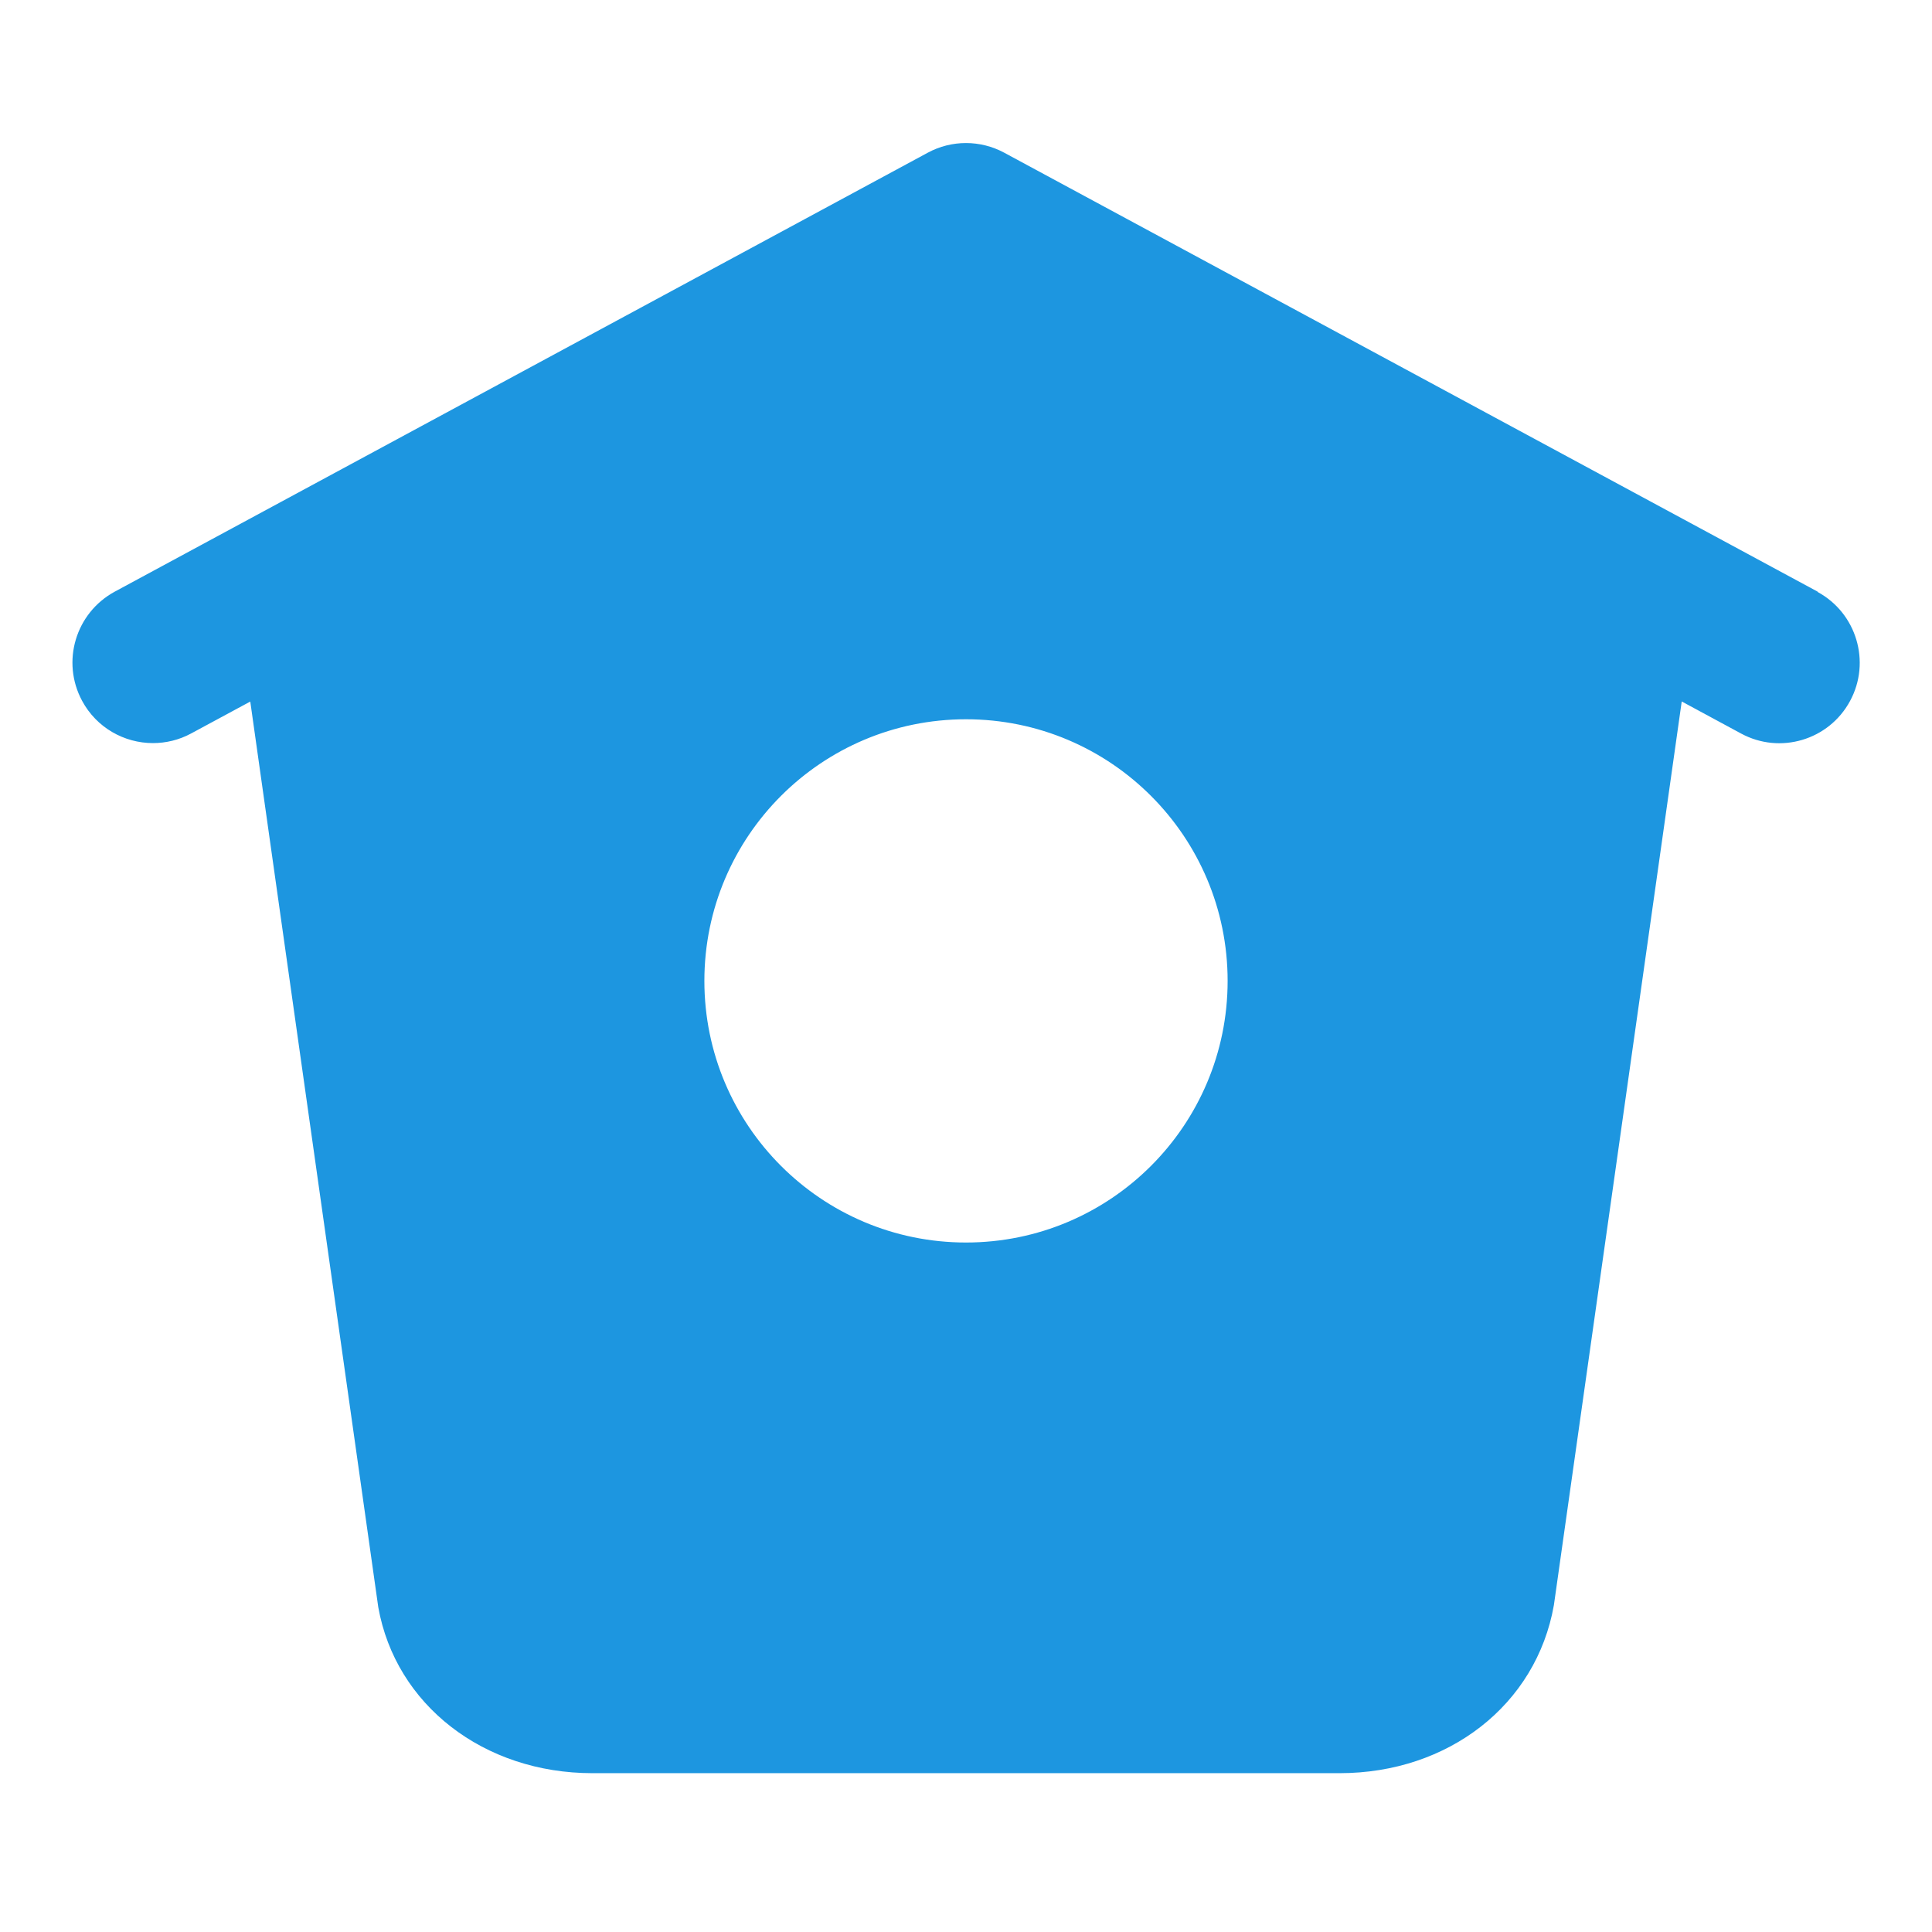
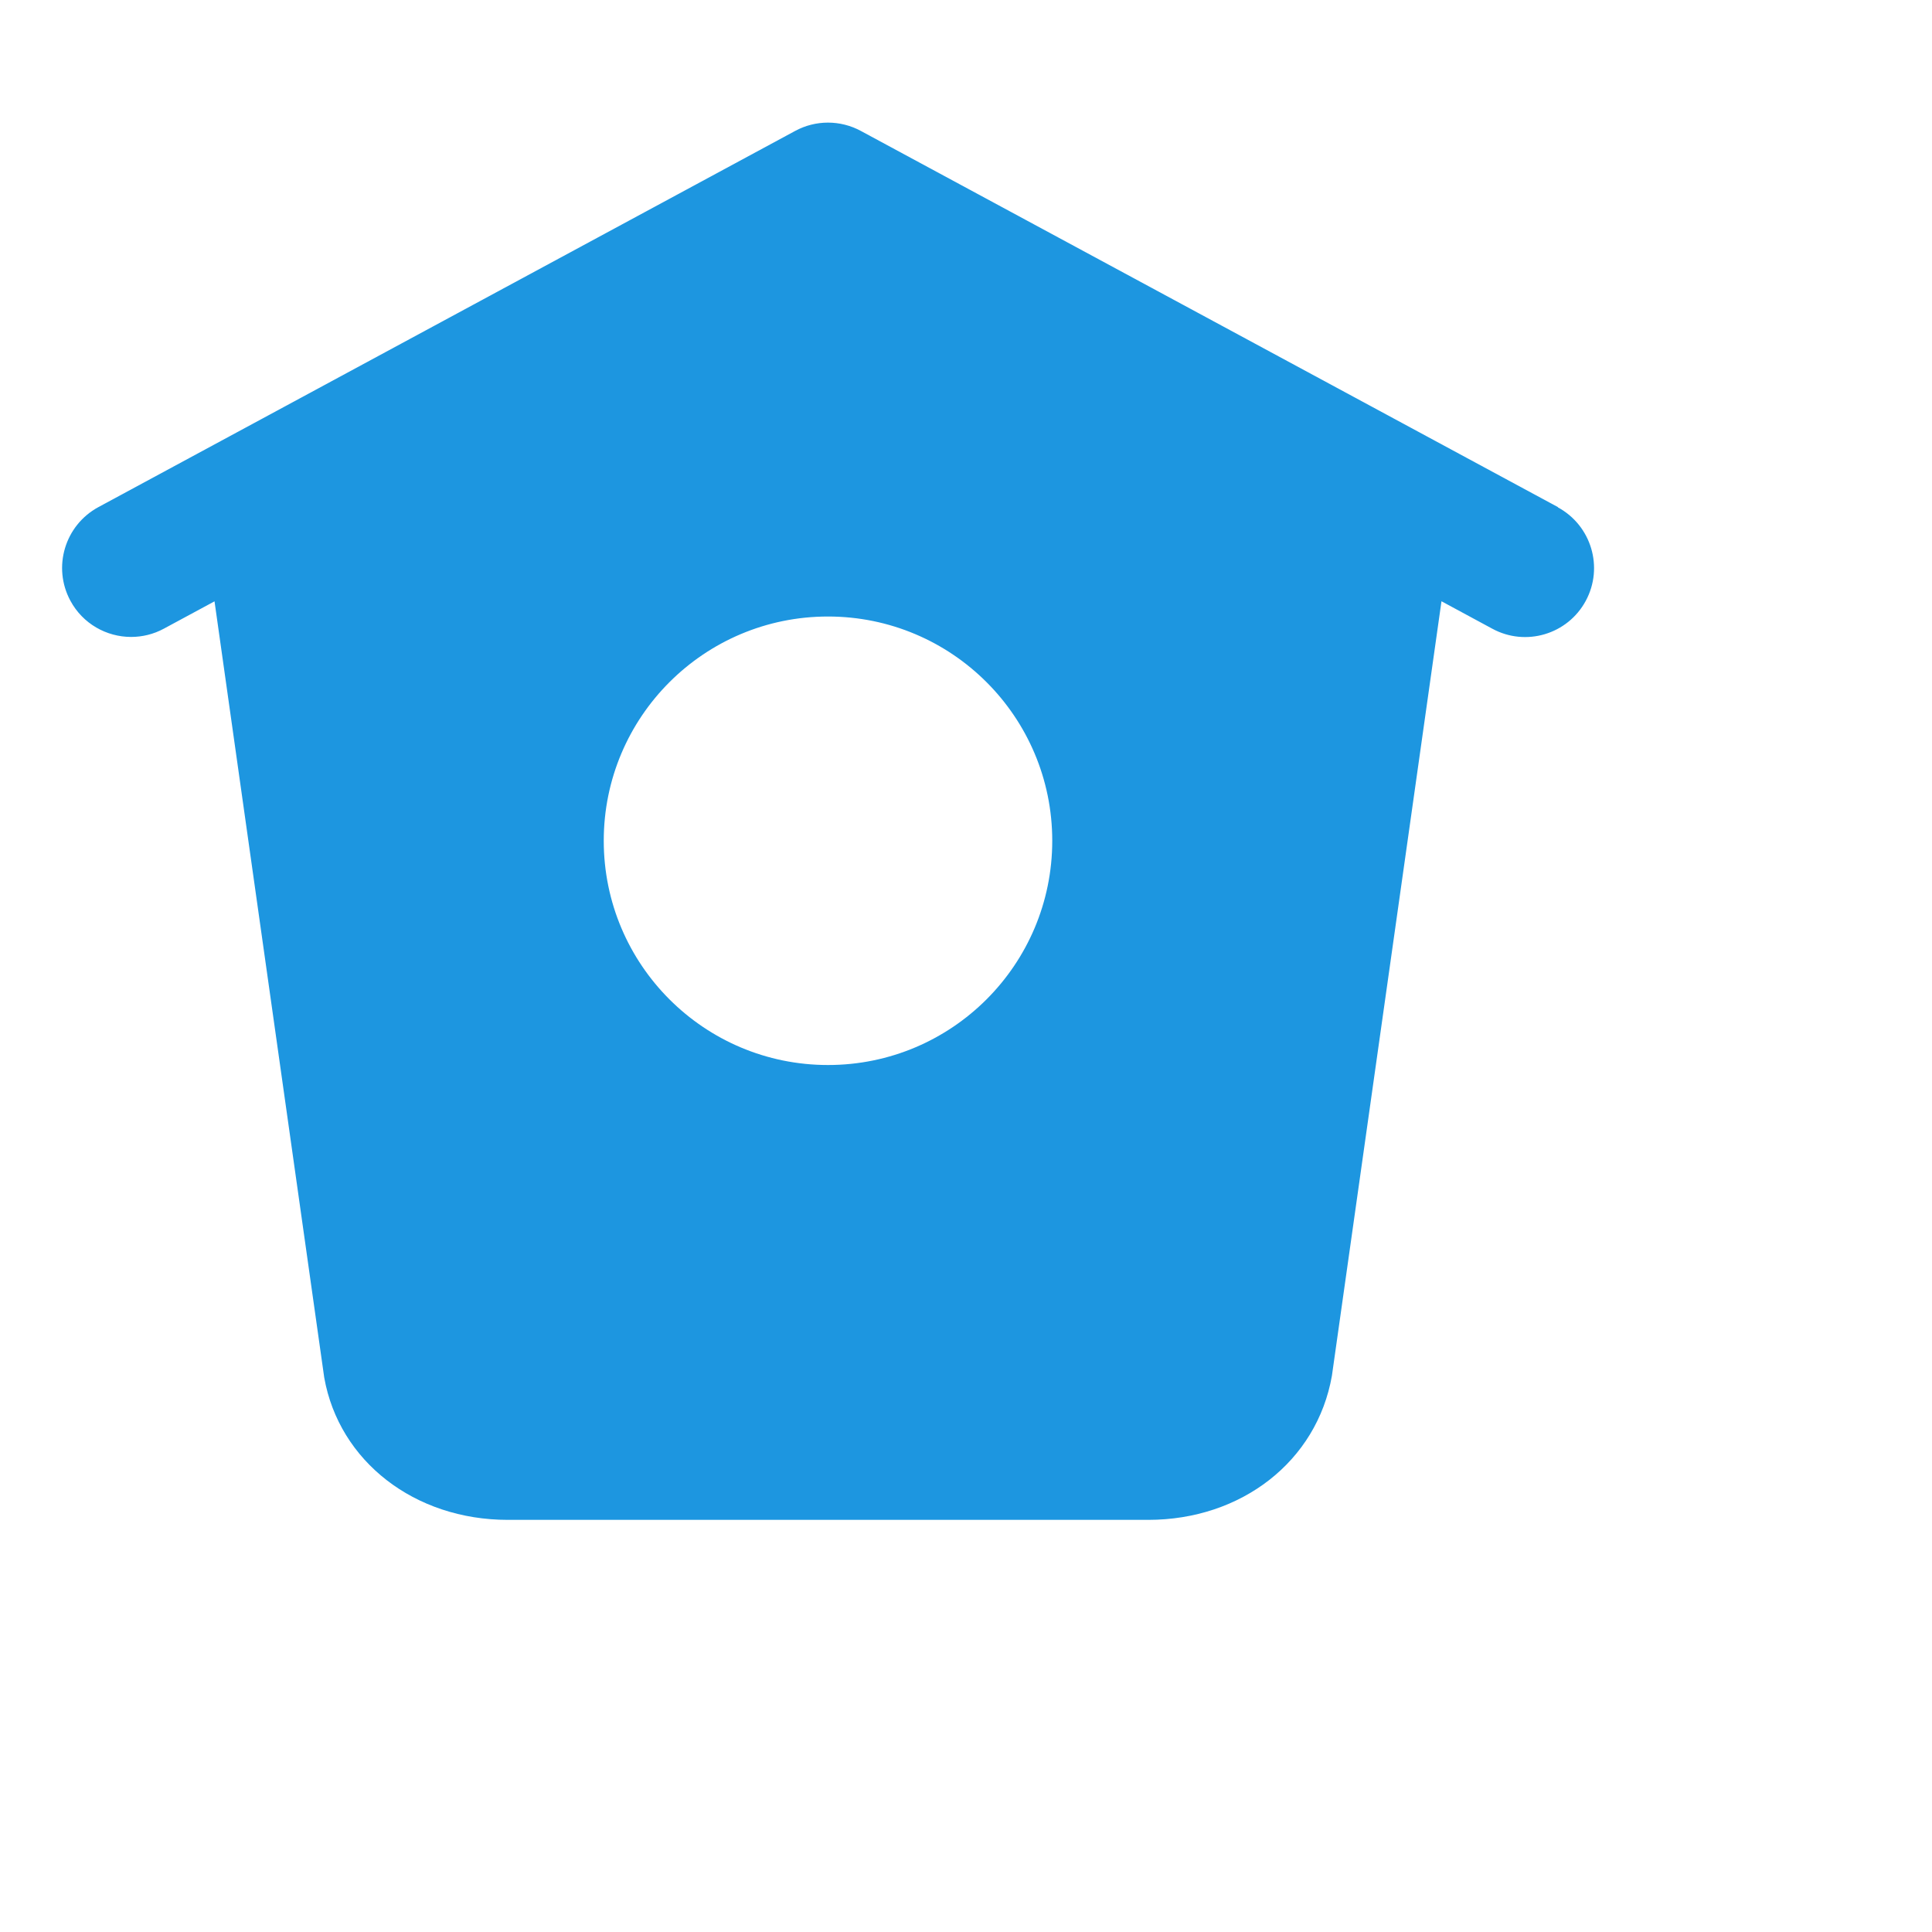
- <svg xmlns="http://www.w3.org/2000/svg" width="32px" height="32px" viewBox="0 0 24 24 " version="1.1">
+ <svg xmlns="http://www.w3.org/2000/svg" width="32px" height="32px" viewBox="0 0 28 28 " version="1.1">
  <defs />
  <g fill="#1d96e0">
    <path d="M22.58 7.35L12.475 1.897c-.297-.16-.654-.16-.95 0L1.425 7.35c-.486.264-.667.87-.405 1.356.18.335.525.525.88.525.16 0 .324-.038.475-.12l.734-.396 1.59 11.25c.216 1.214 1.31 2.062 2.66 2.062h9.282c1.35 0 2.444-.848 2.662-2.088l1.588-11.225.737.398c.485.263 1.092.082 1.354-.404.263-.486.08-1.093-.404-1.355zM12 15.435c-1.795 0-3.25-1.455-3.25-3.25s1.455-3.25 3.25-3.25 3.25 1.455 3.25 3.25-1.455 3.25-3.25 3.25z" />
  </g>
</svg>
